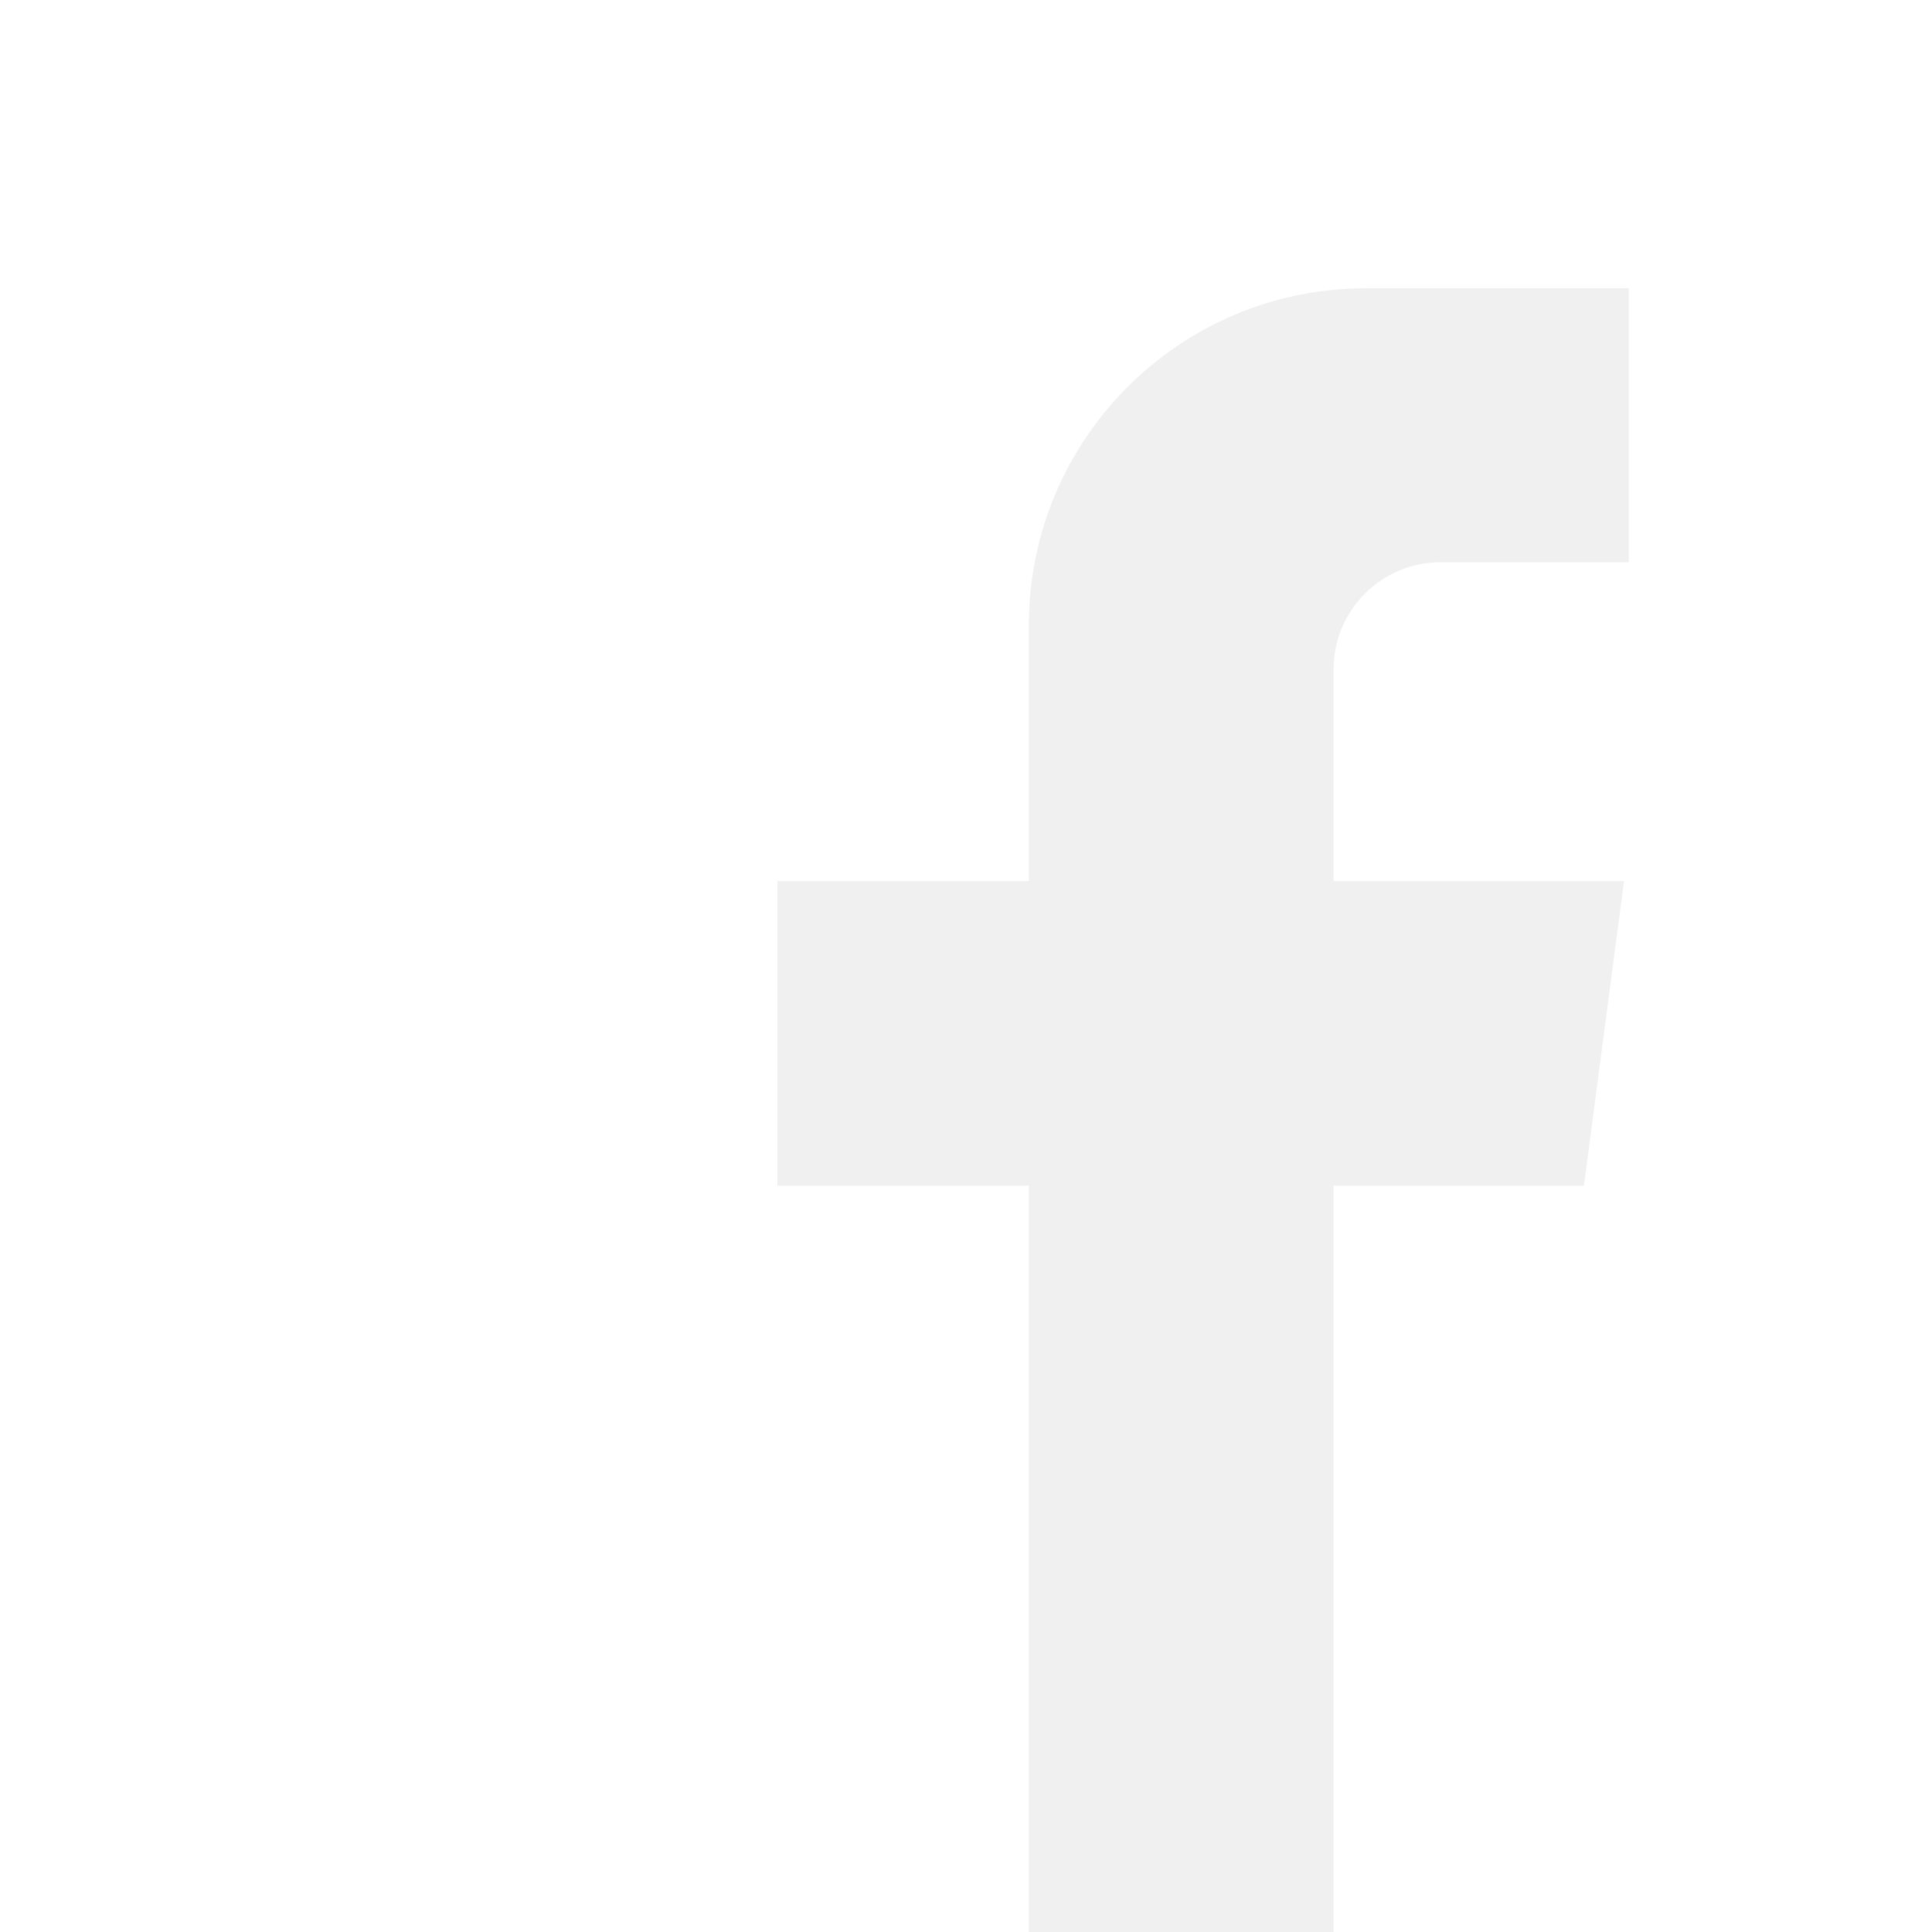
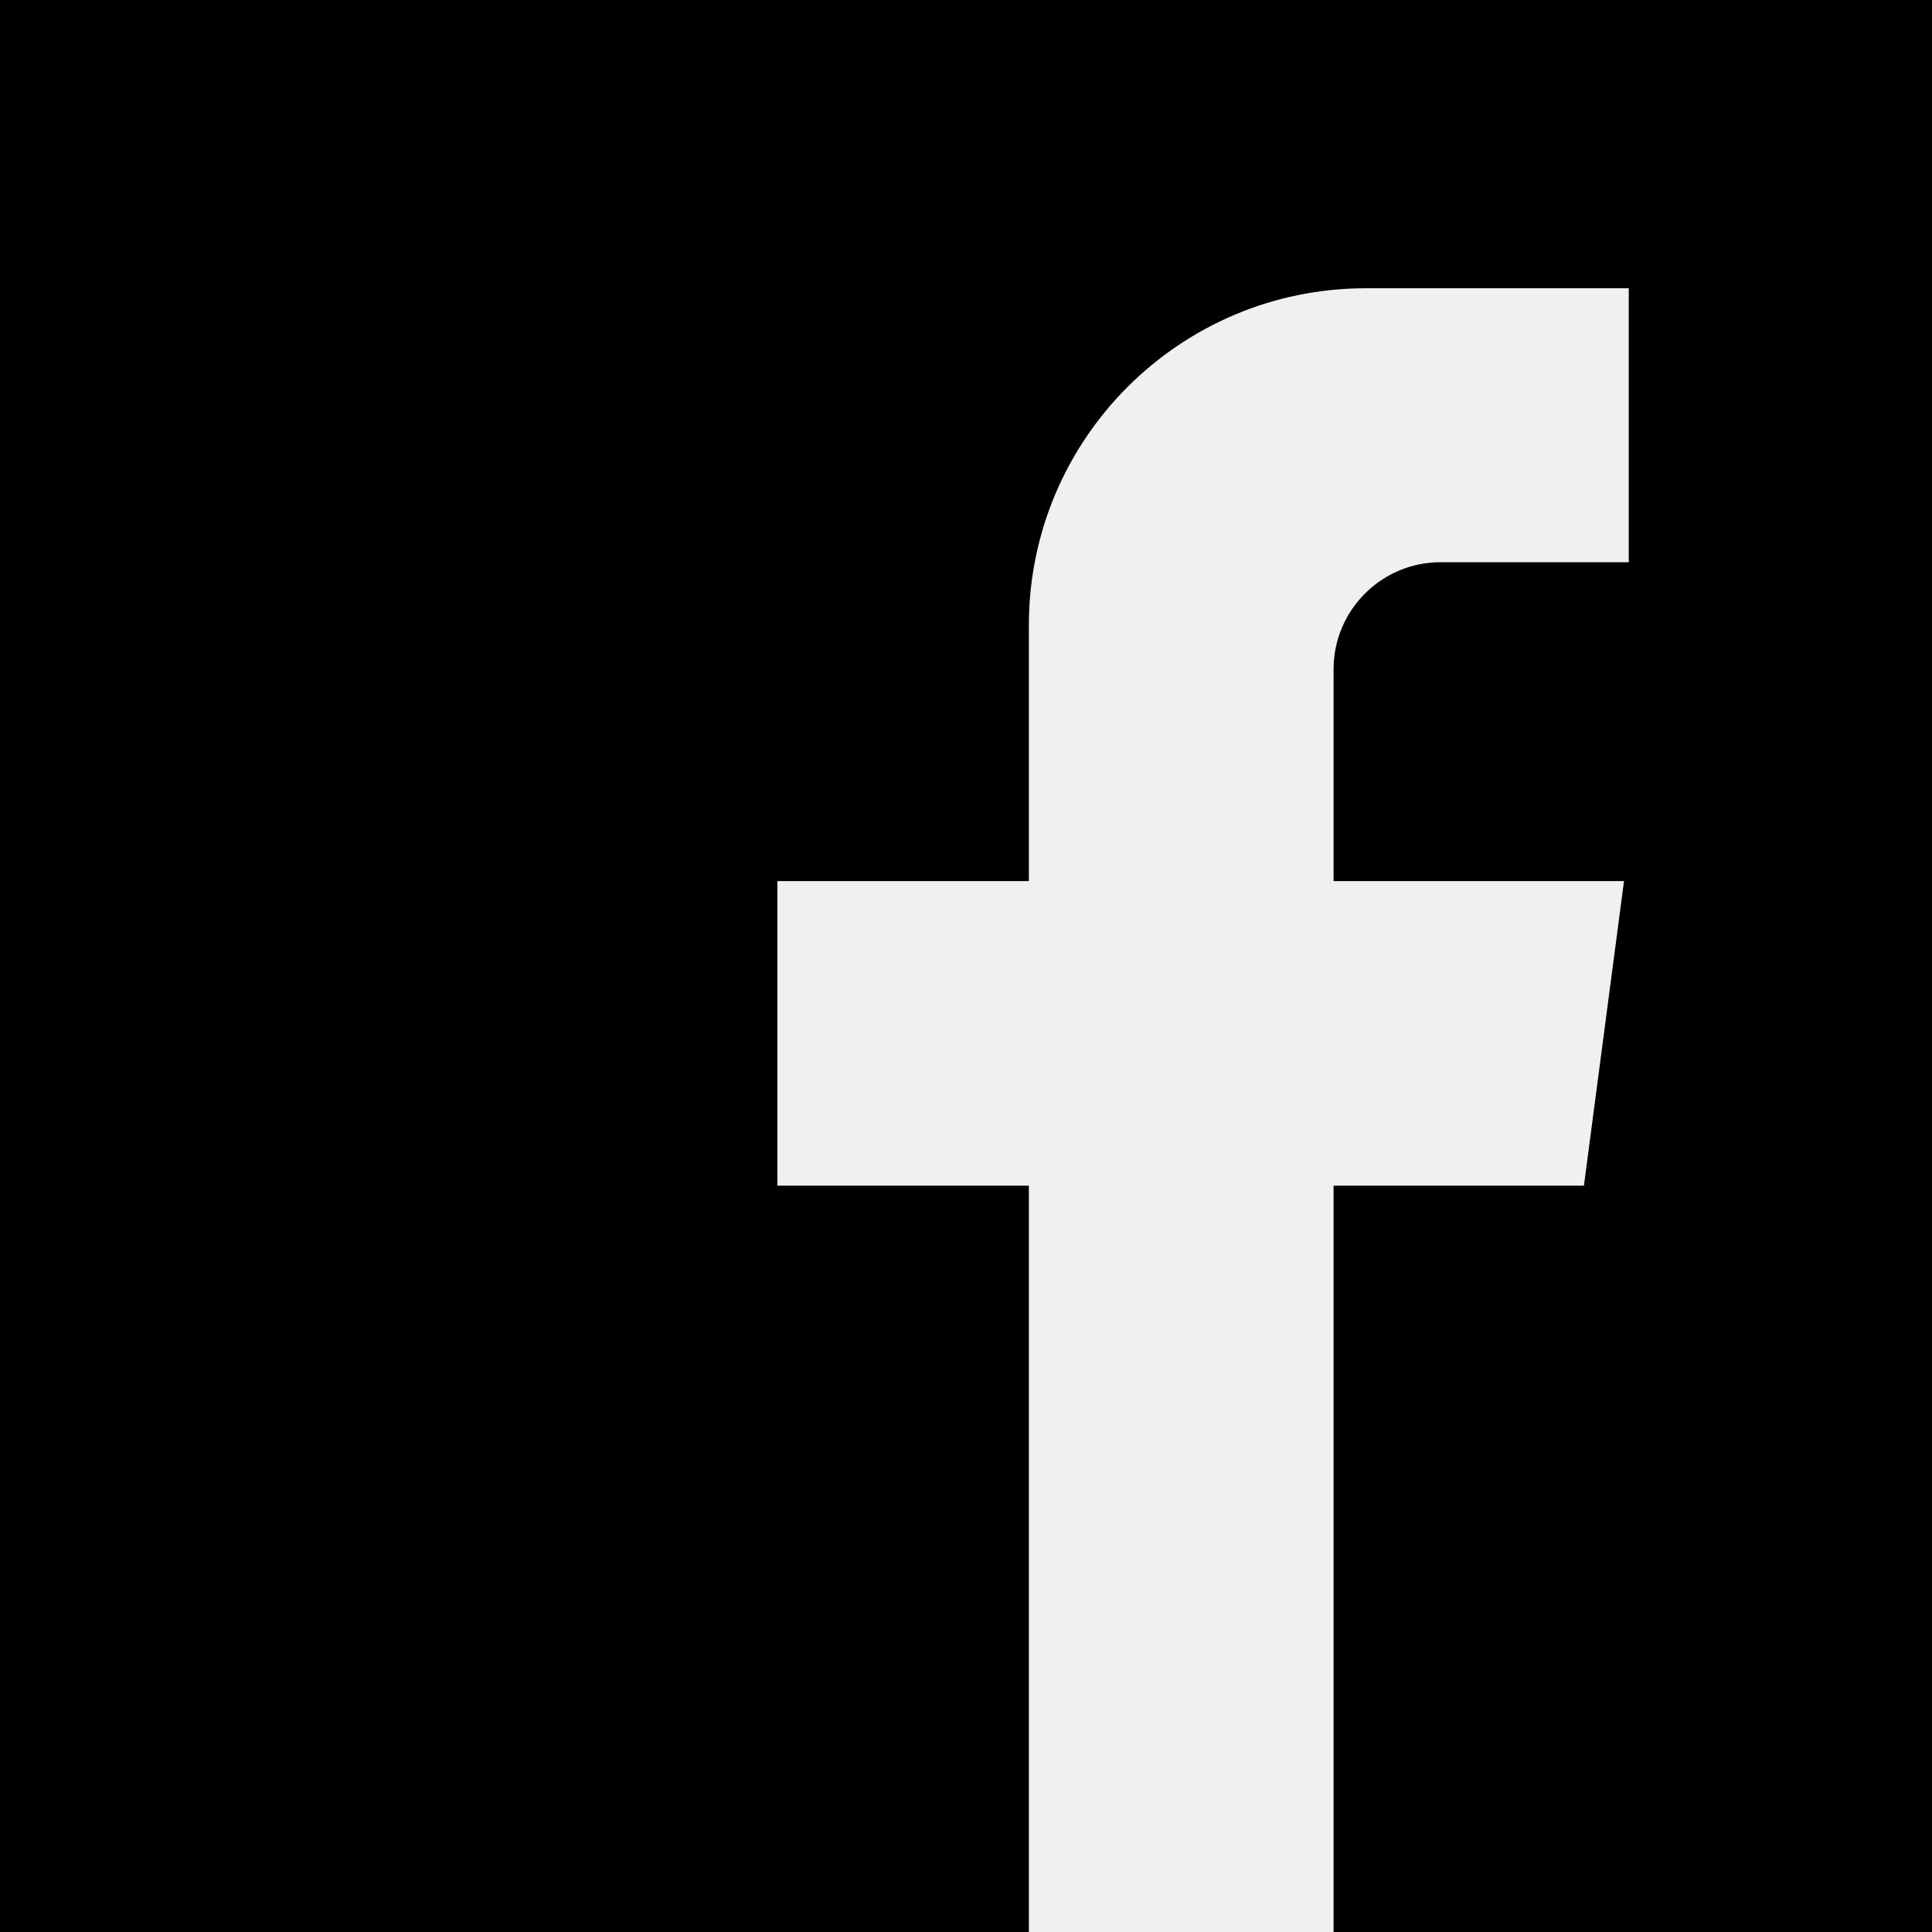
- <svg xmlns="http://www.w3.org/2000/svg" viewBox="0 0 24 24" fill="none">
-   <path d="M0 0V24H12.781V14.729H9.657V10.945H12.781V7.766C12.781 5.455 14.655 3.581 16.967 3.581H20.233V6.984H17.896C17.162 6.984 16.566 7.58 16.566 8.314V10.945H20.174L19.676 14.729H16.566V24H24V0H0Z" fill="white" />
+ <svg xmlns="http://www.w3.org/2000/svg" viewBox="0 0 24 24" class="fill-current">
+   <path d="M0 0V24H12.781V14.729H9.657V10.945H12.781V7.766C12.781 5.455 14.655 3.581 16.967 3.581H20.233V6.984H17.896C17.162 6.984 16.566 7.58 16.566 8.314V10.945H20.174L19.676 14.729H16.566V24H24V0H0Z" />
</svg>
